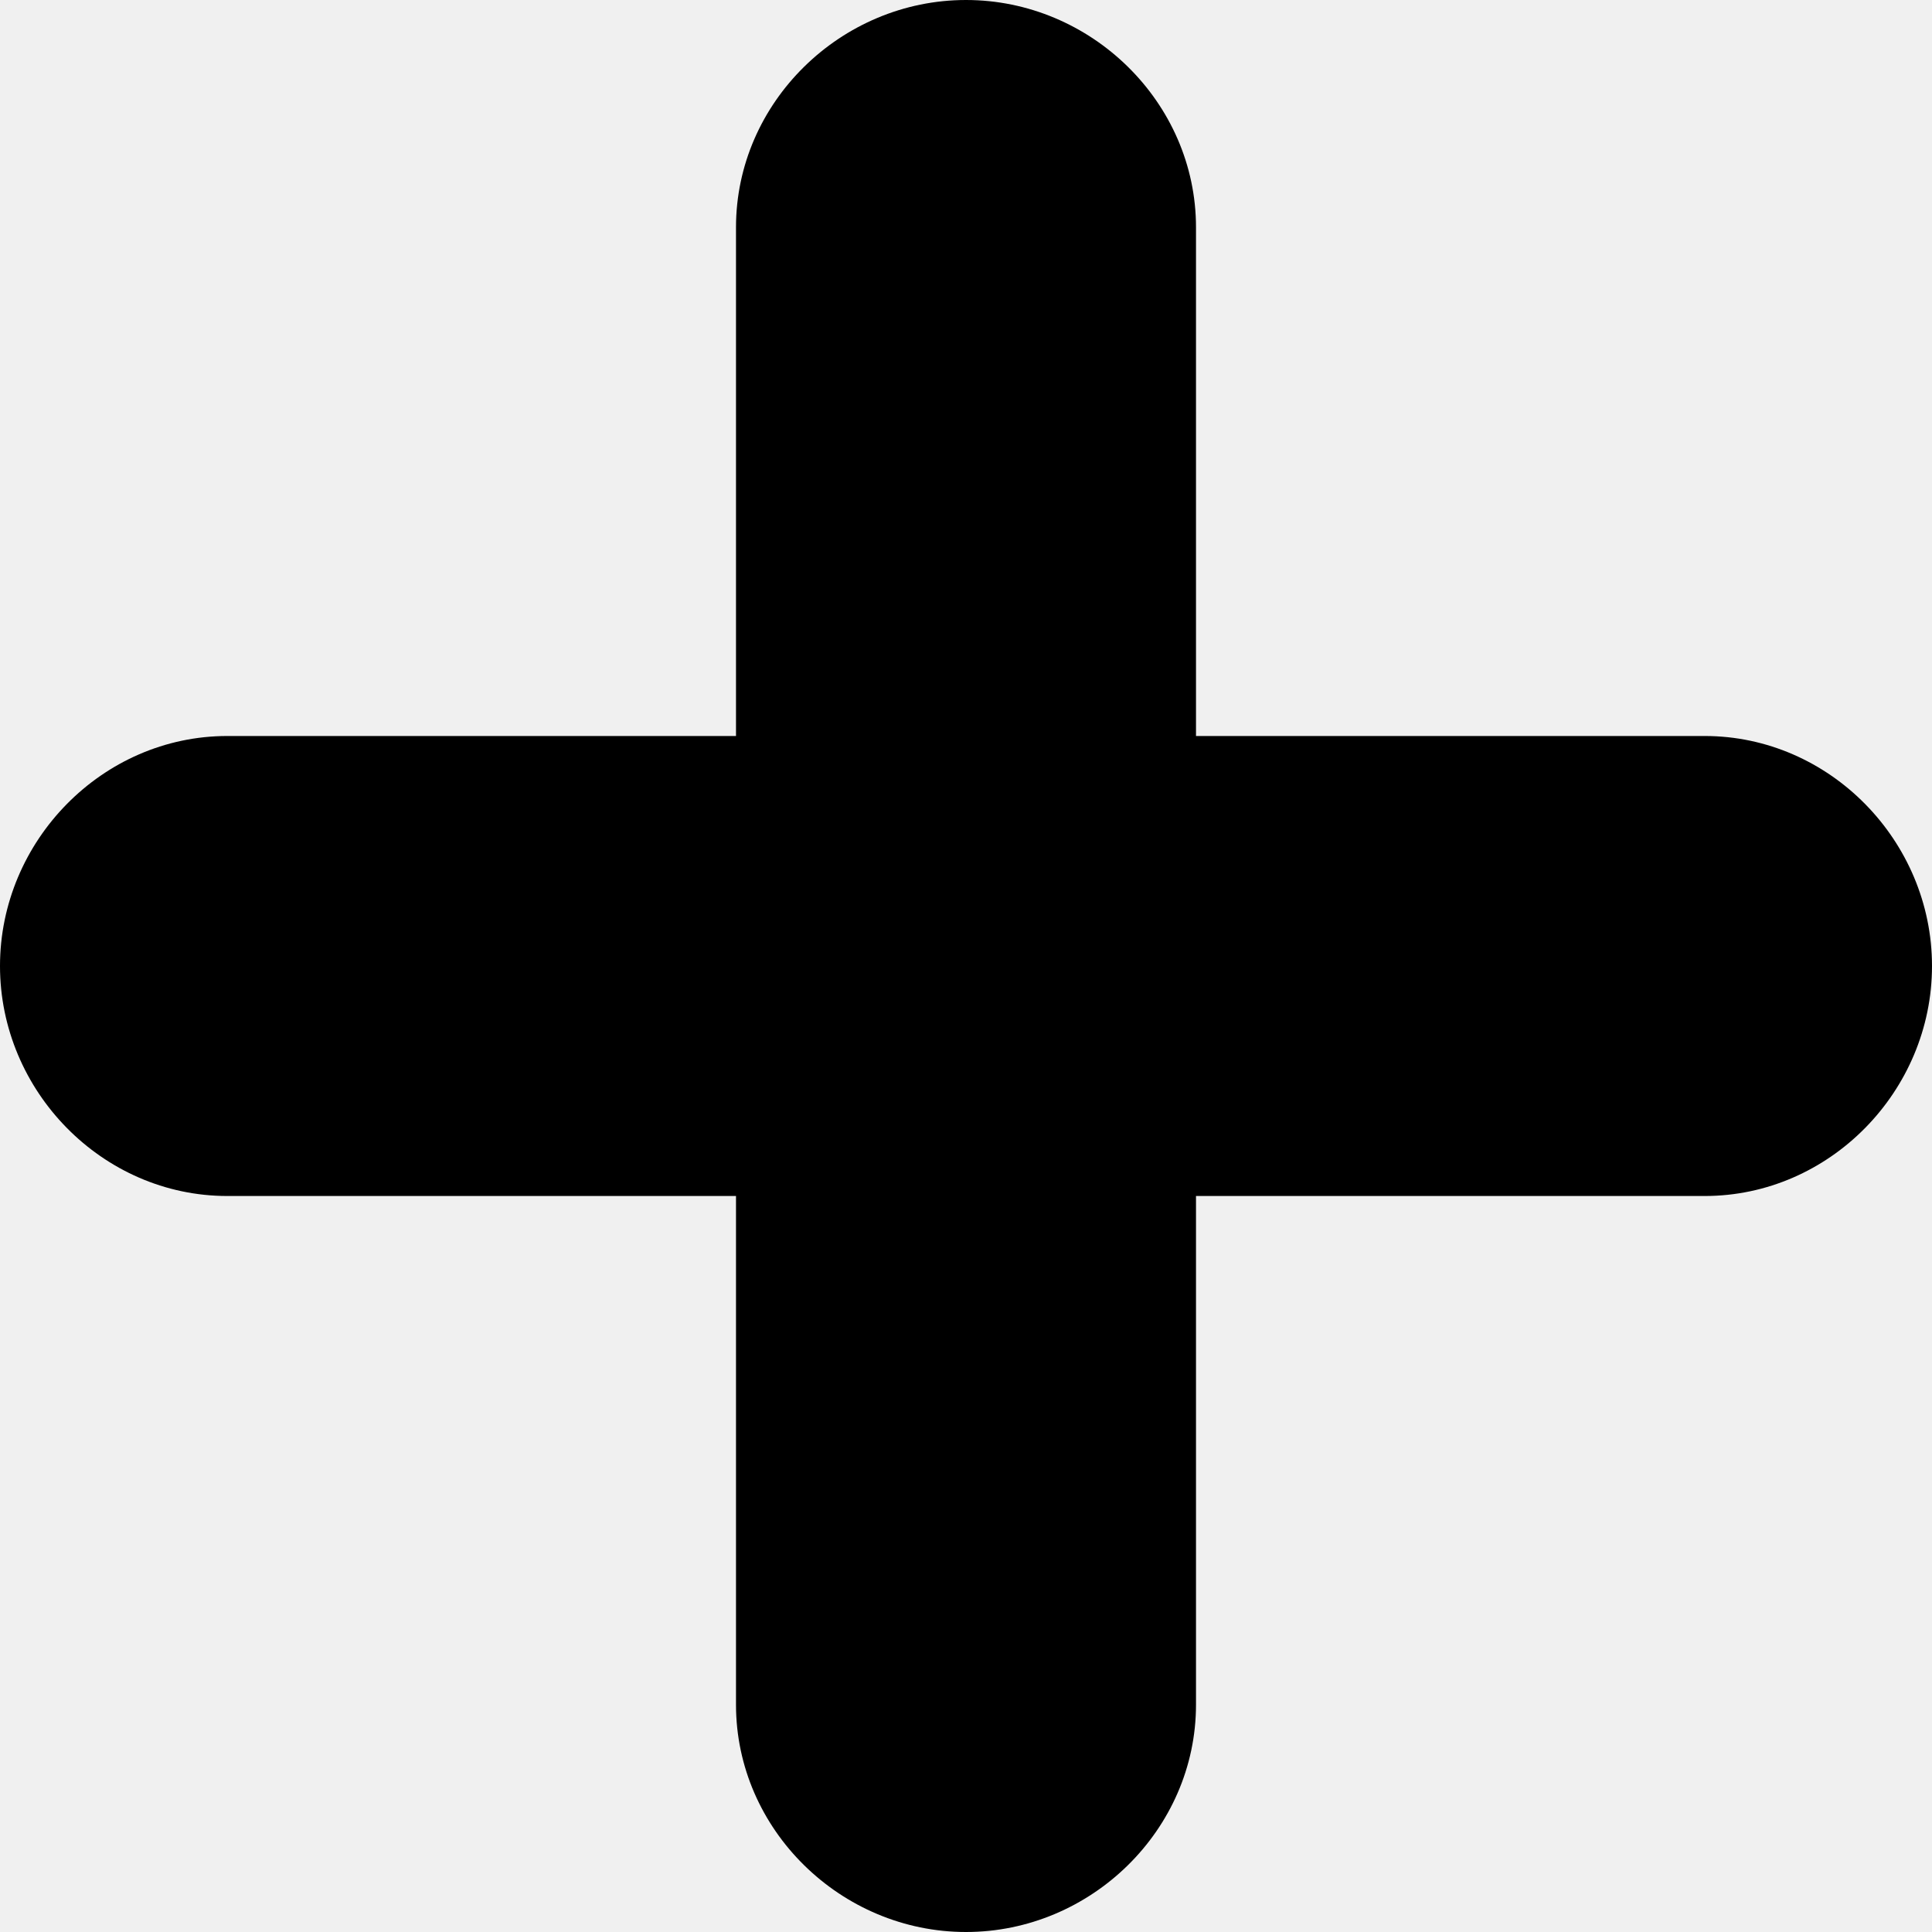
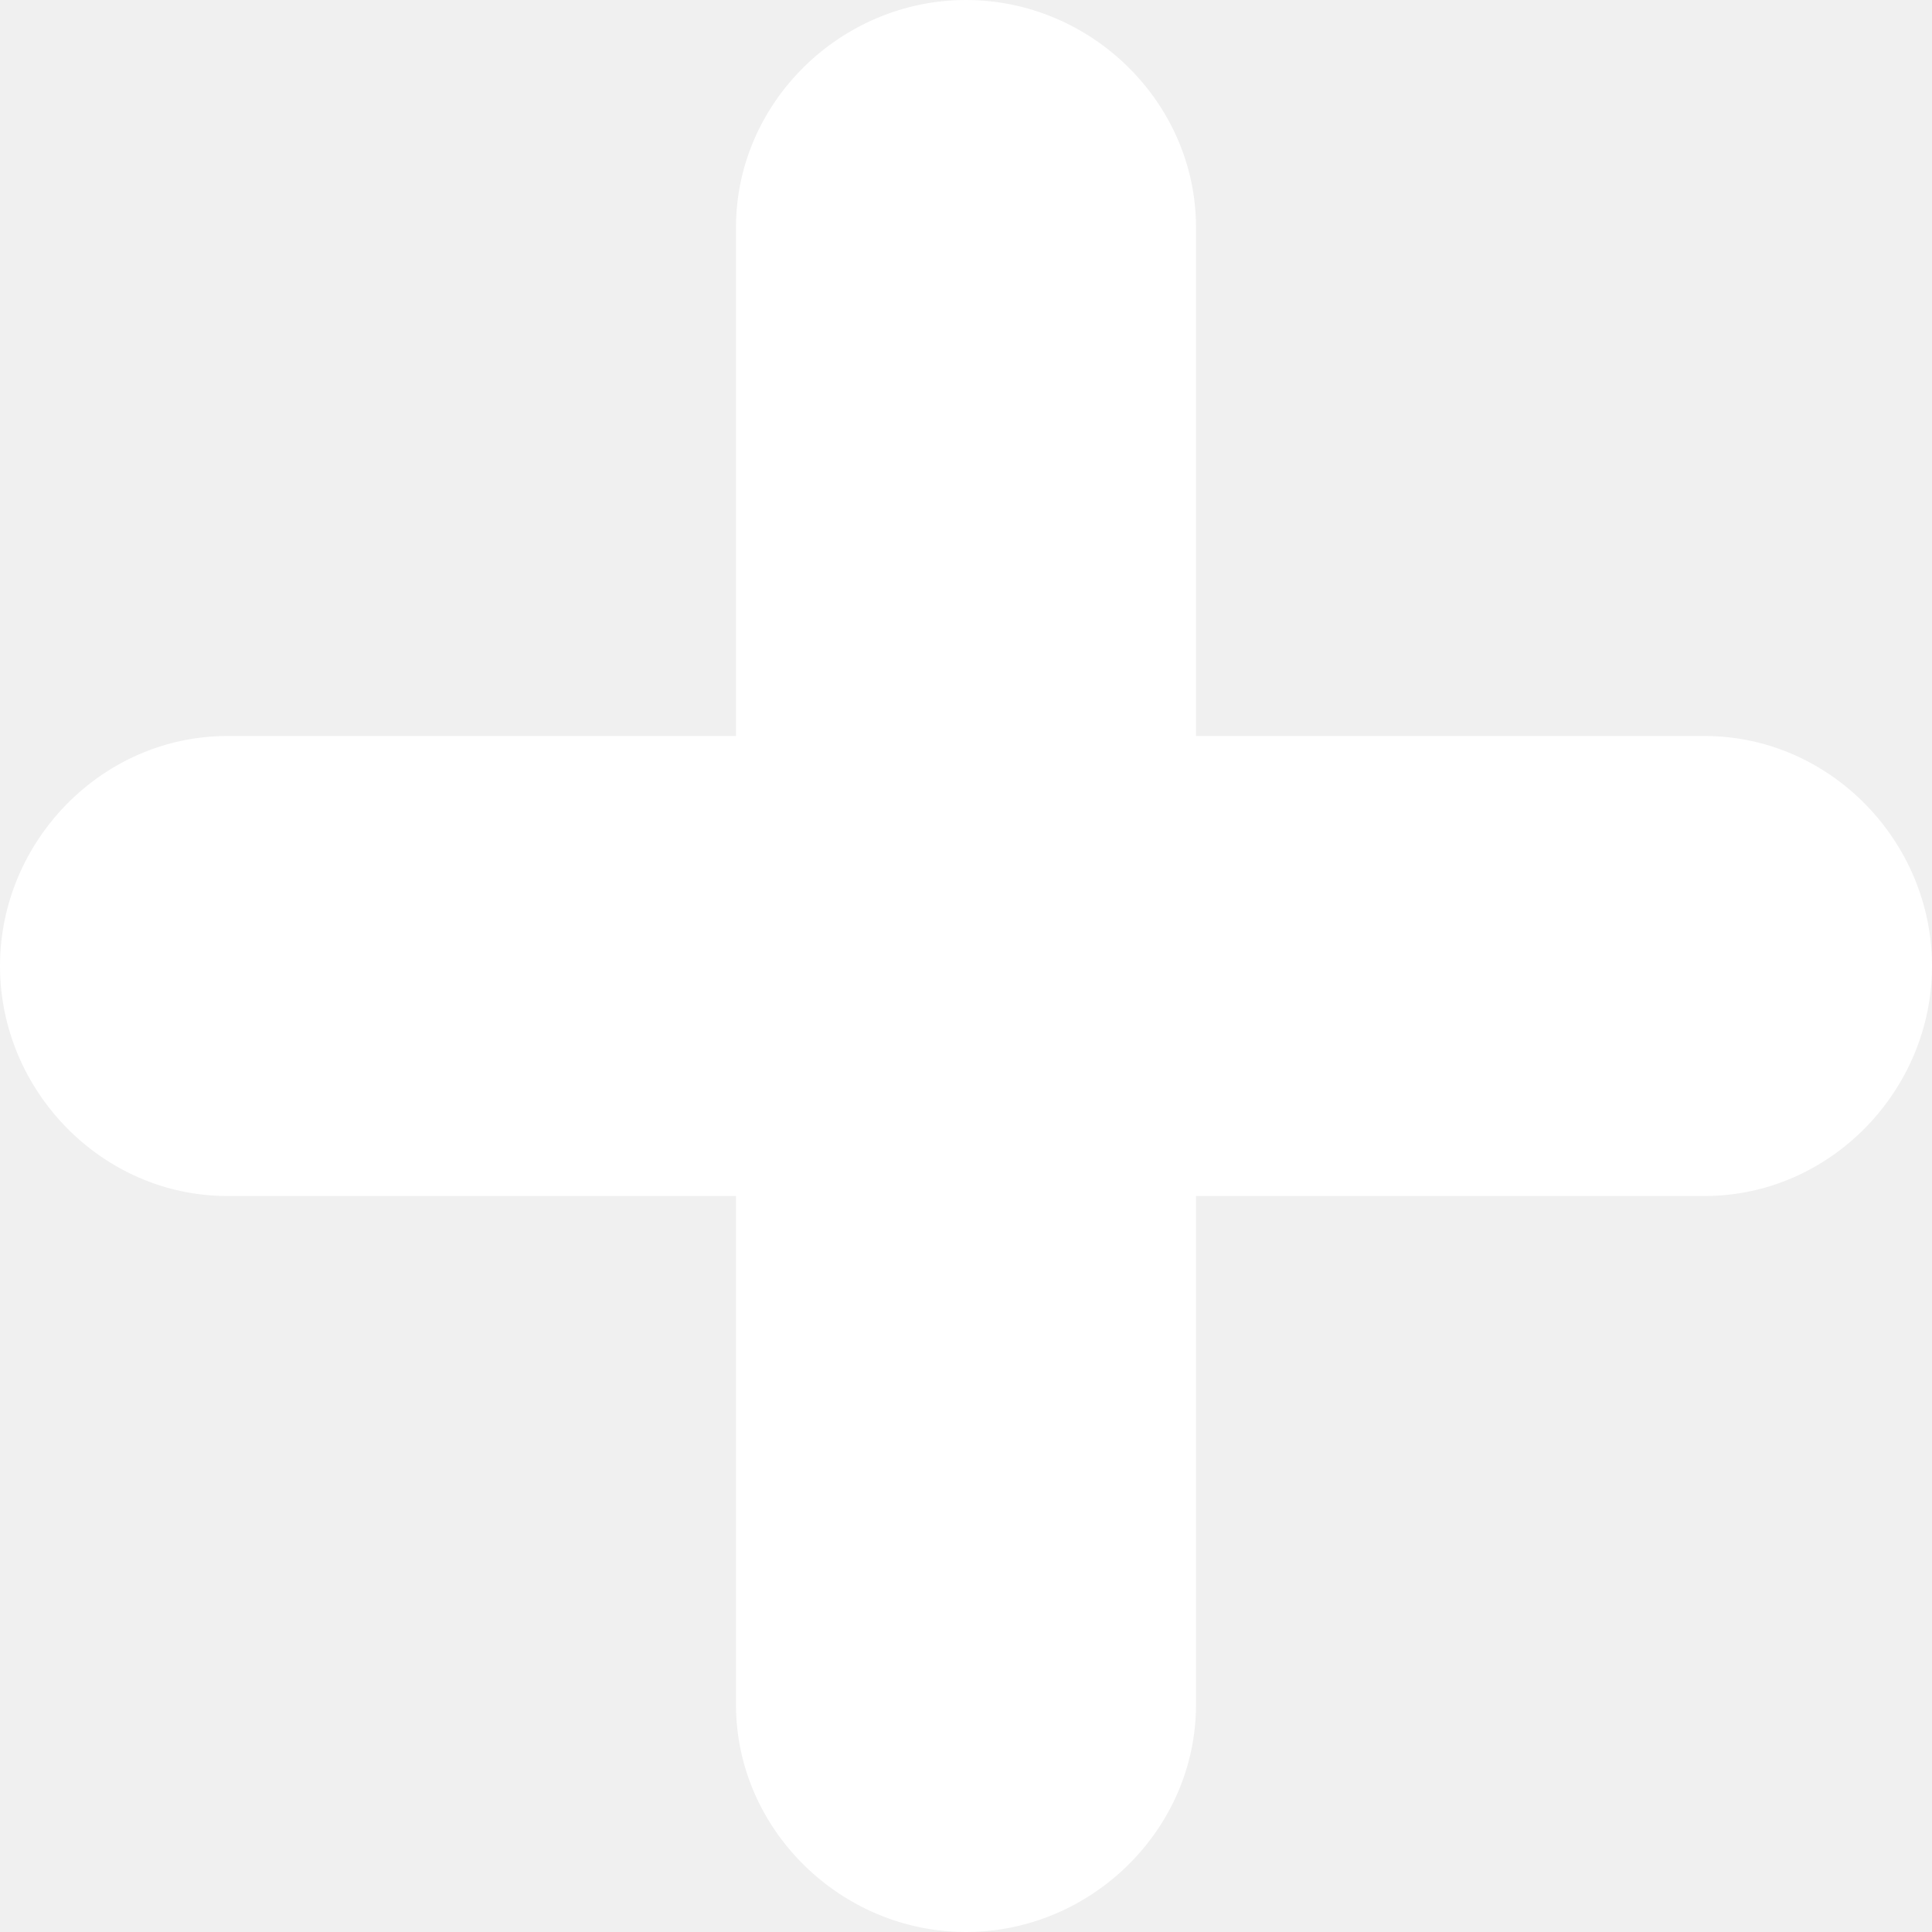
<svg xmlns="http://www.w3.org/2000/svg" version="1.1" id="Capa_1" x="0px" y="0px" viewBox="0 0 42 42" style="enable-background:new 0 0 42 42;" xml:space="preserve">
-   <path d="M37.059,16H26V4.941C26,2.224,23.718,0,21,0s-5,2.224-5,4.941V16H4.941C2.224,16,0,18.282,0,21s2.224,5,4.941,5H16v11.059  C16,39.776,18.282,42,21,42s5-2.224,5-4.941V26h11.059C39.776,26,42,23.718,42,21S39.776,16,37.059,16z" />
+   <path fill="#FFF" d="M37.059,16H26V4.941C26,2.224,23.718,0,21,0s-5,2.224-5,4.941V16H4.941C2.224,16,0,18.282,0,21s2.224,5,4.941,5H16v11.059  C16,39.776,18.282,42,21,42s5-2.224,5-4.941V26h11.059C39.776,26,42,23.718,42,21S39.776,16,37.059,16z" />
  <g>
</g>
  <g>
</g>
  <g>
</g>
  <g>
</g>
  <g>
</g>
  <g>
</g>
  <g>
</g>
  <g>
</g>
  <g>
</g>
  <g>
</g>
  <g>
</g>
  <g>
</g>
  <g>
</g>
  <g>
</g>
  <g>
</g>
</svg>
